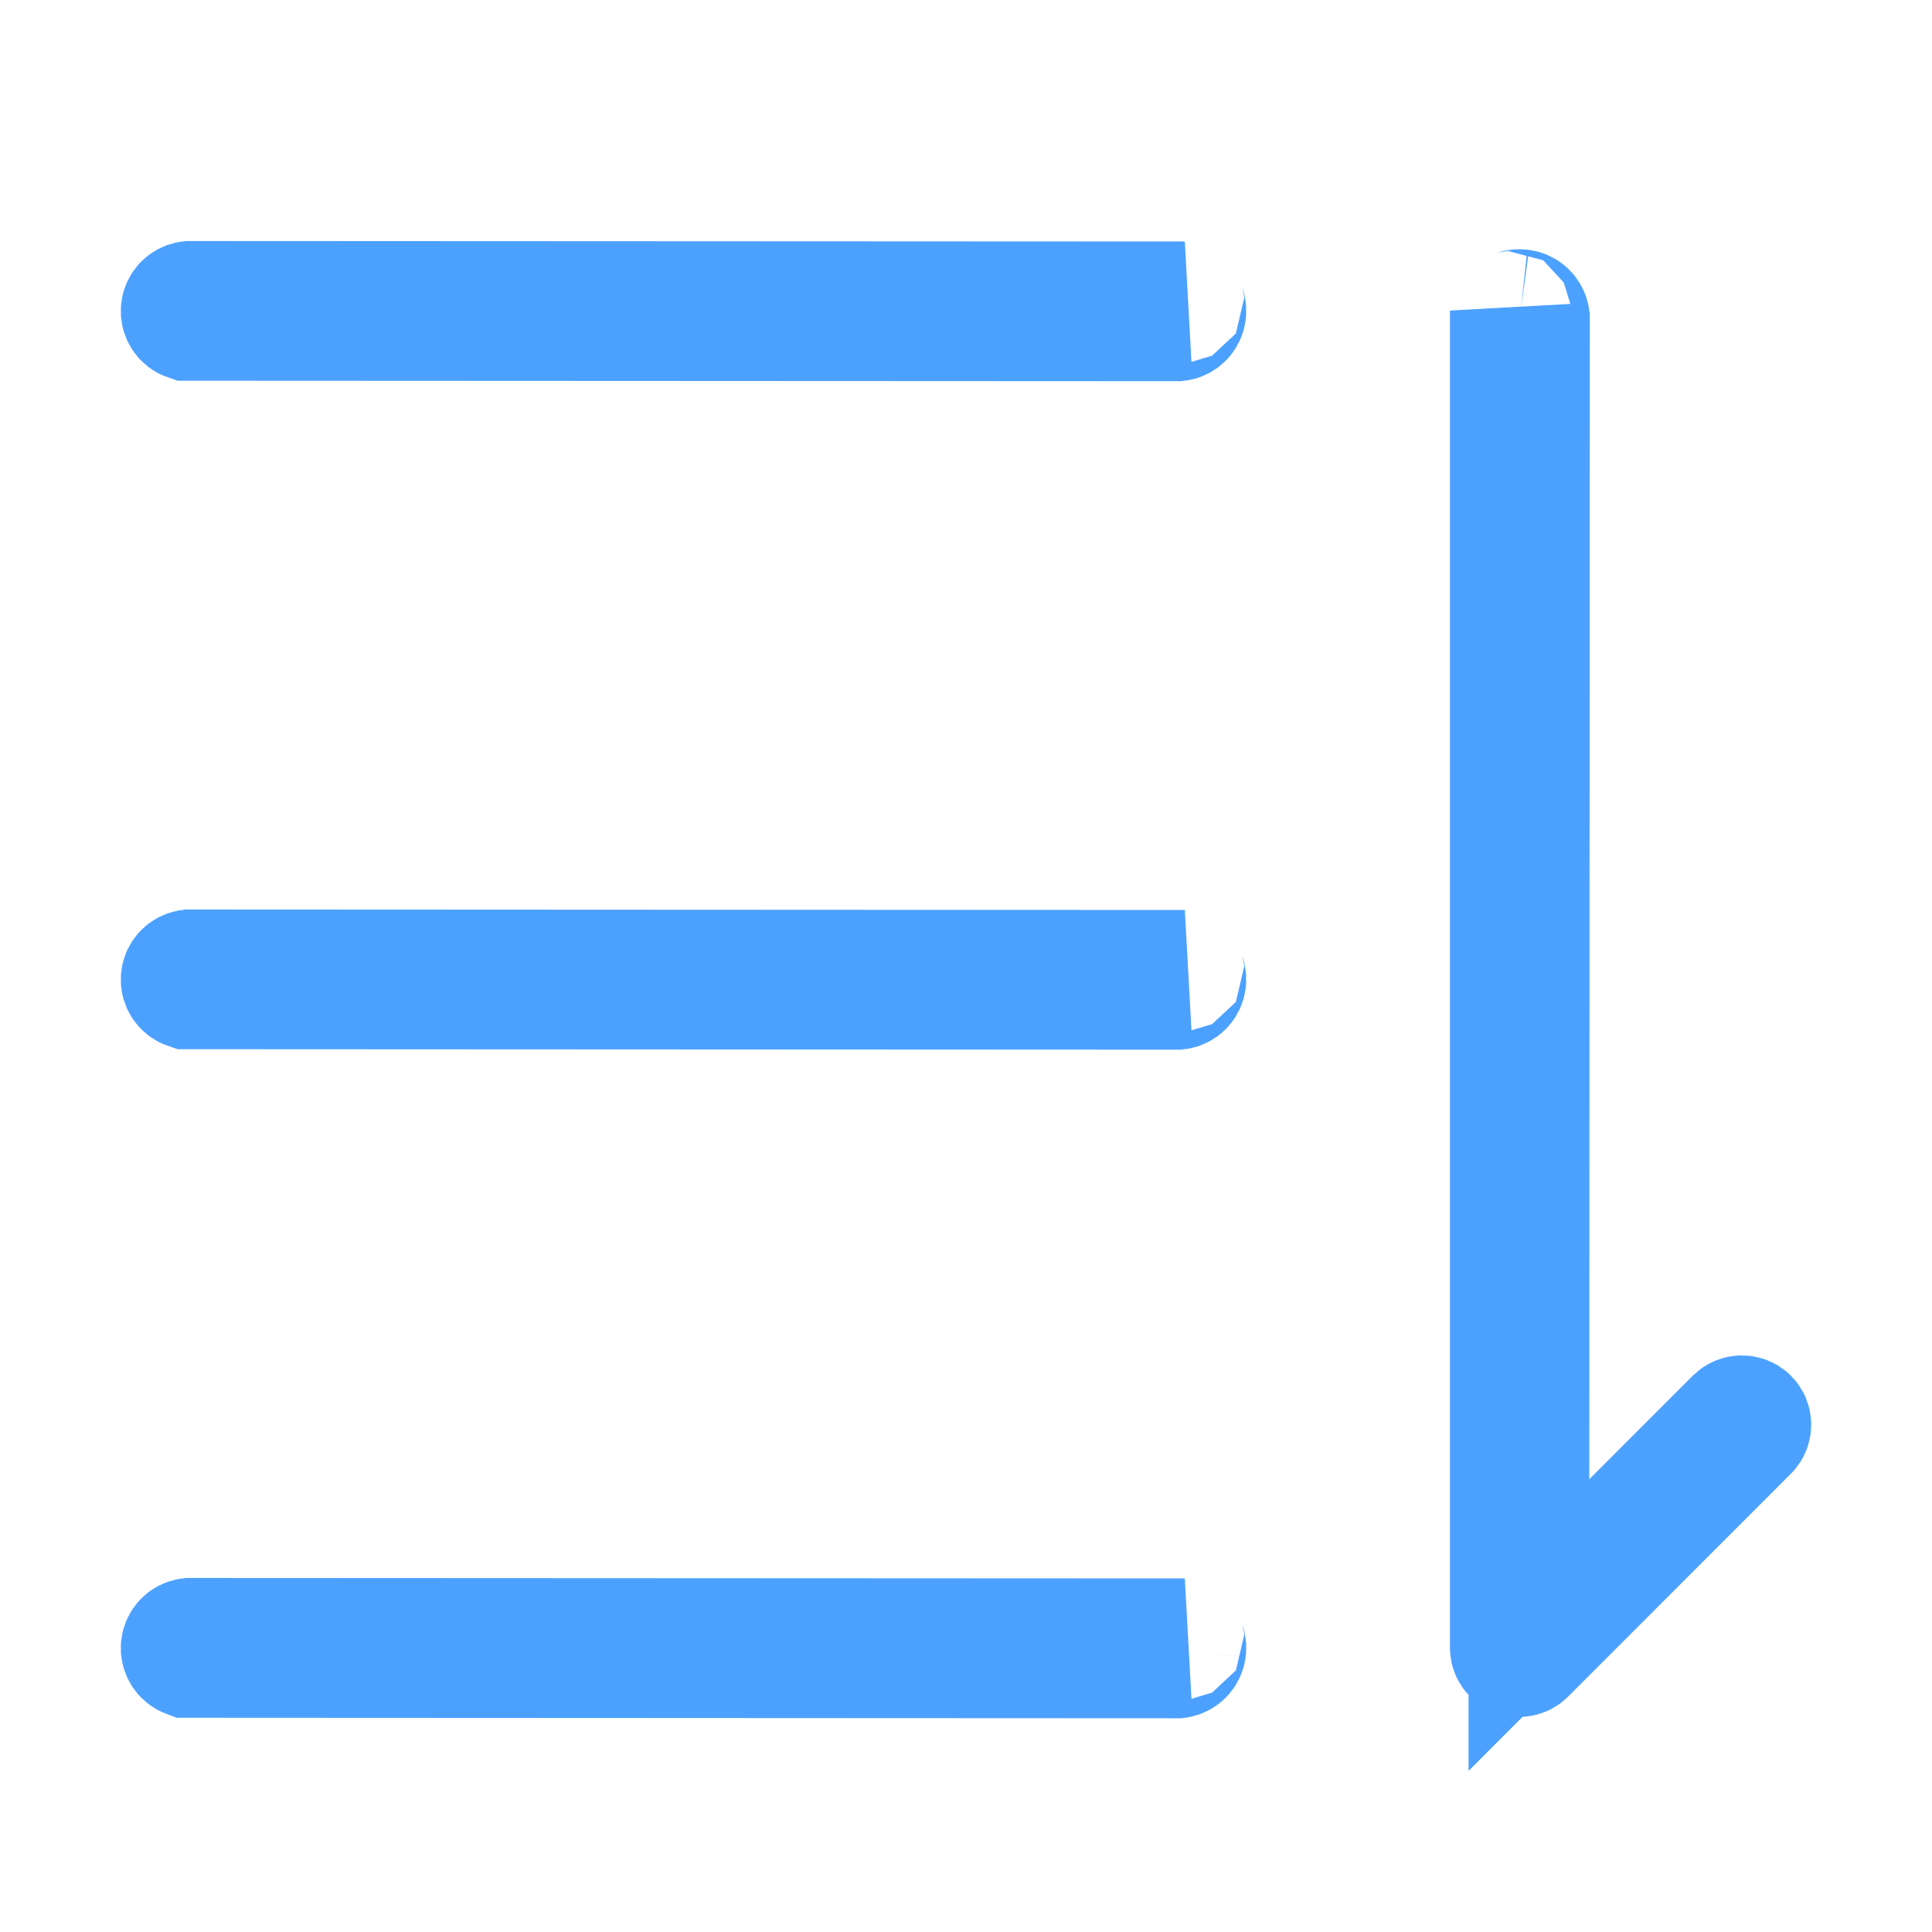
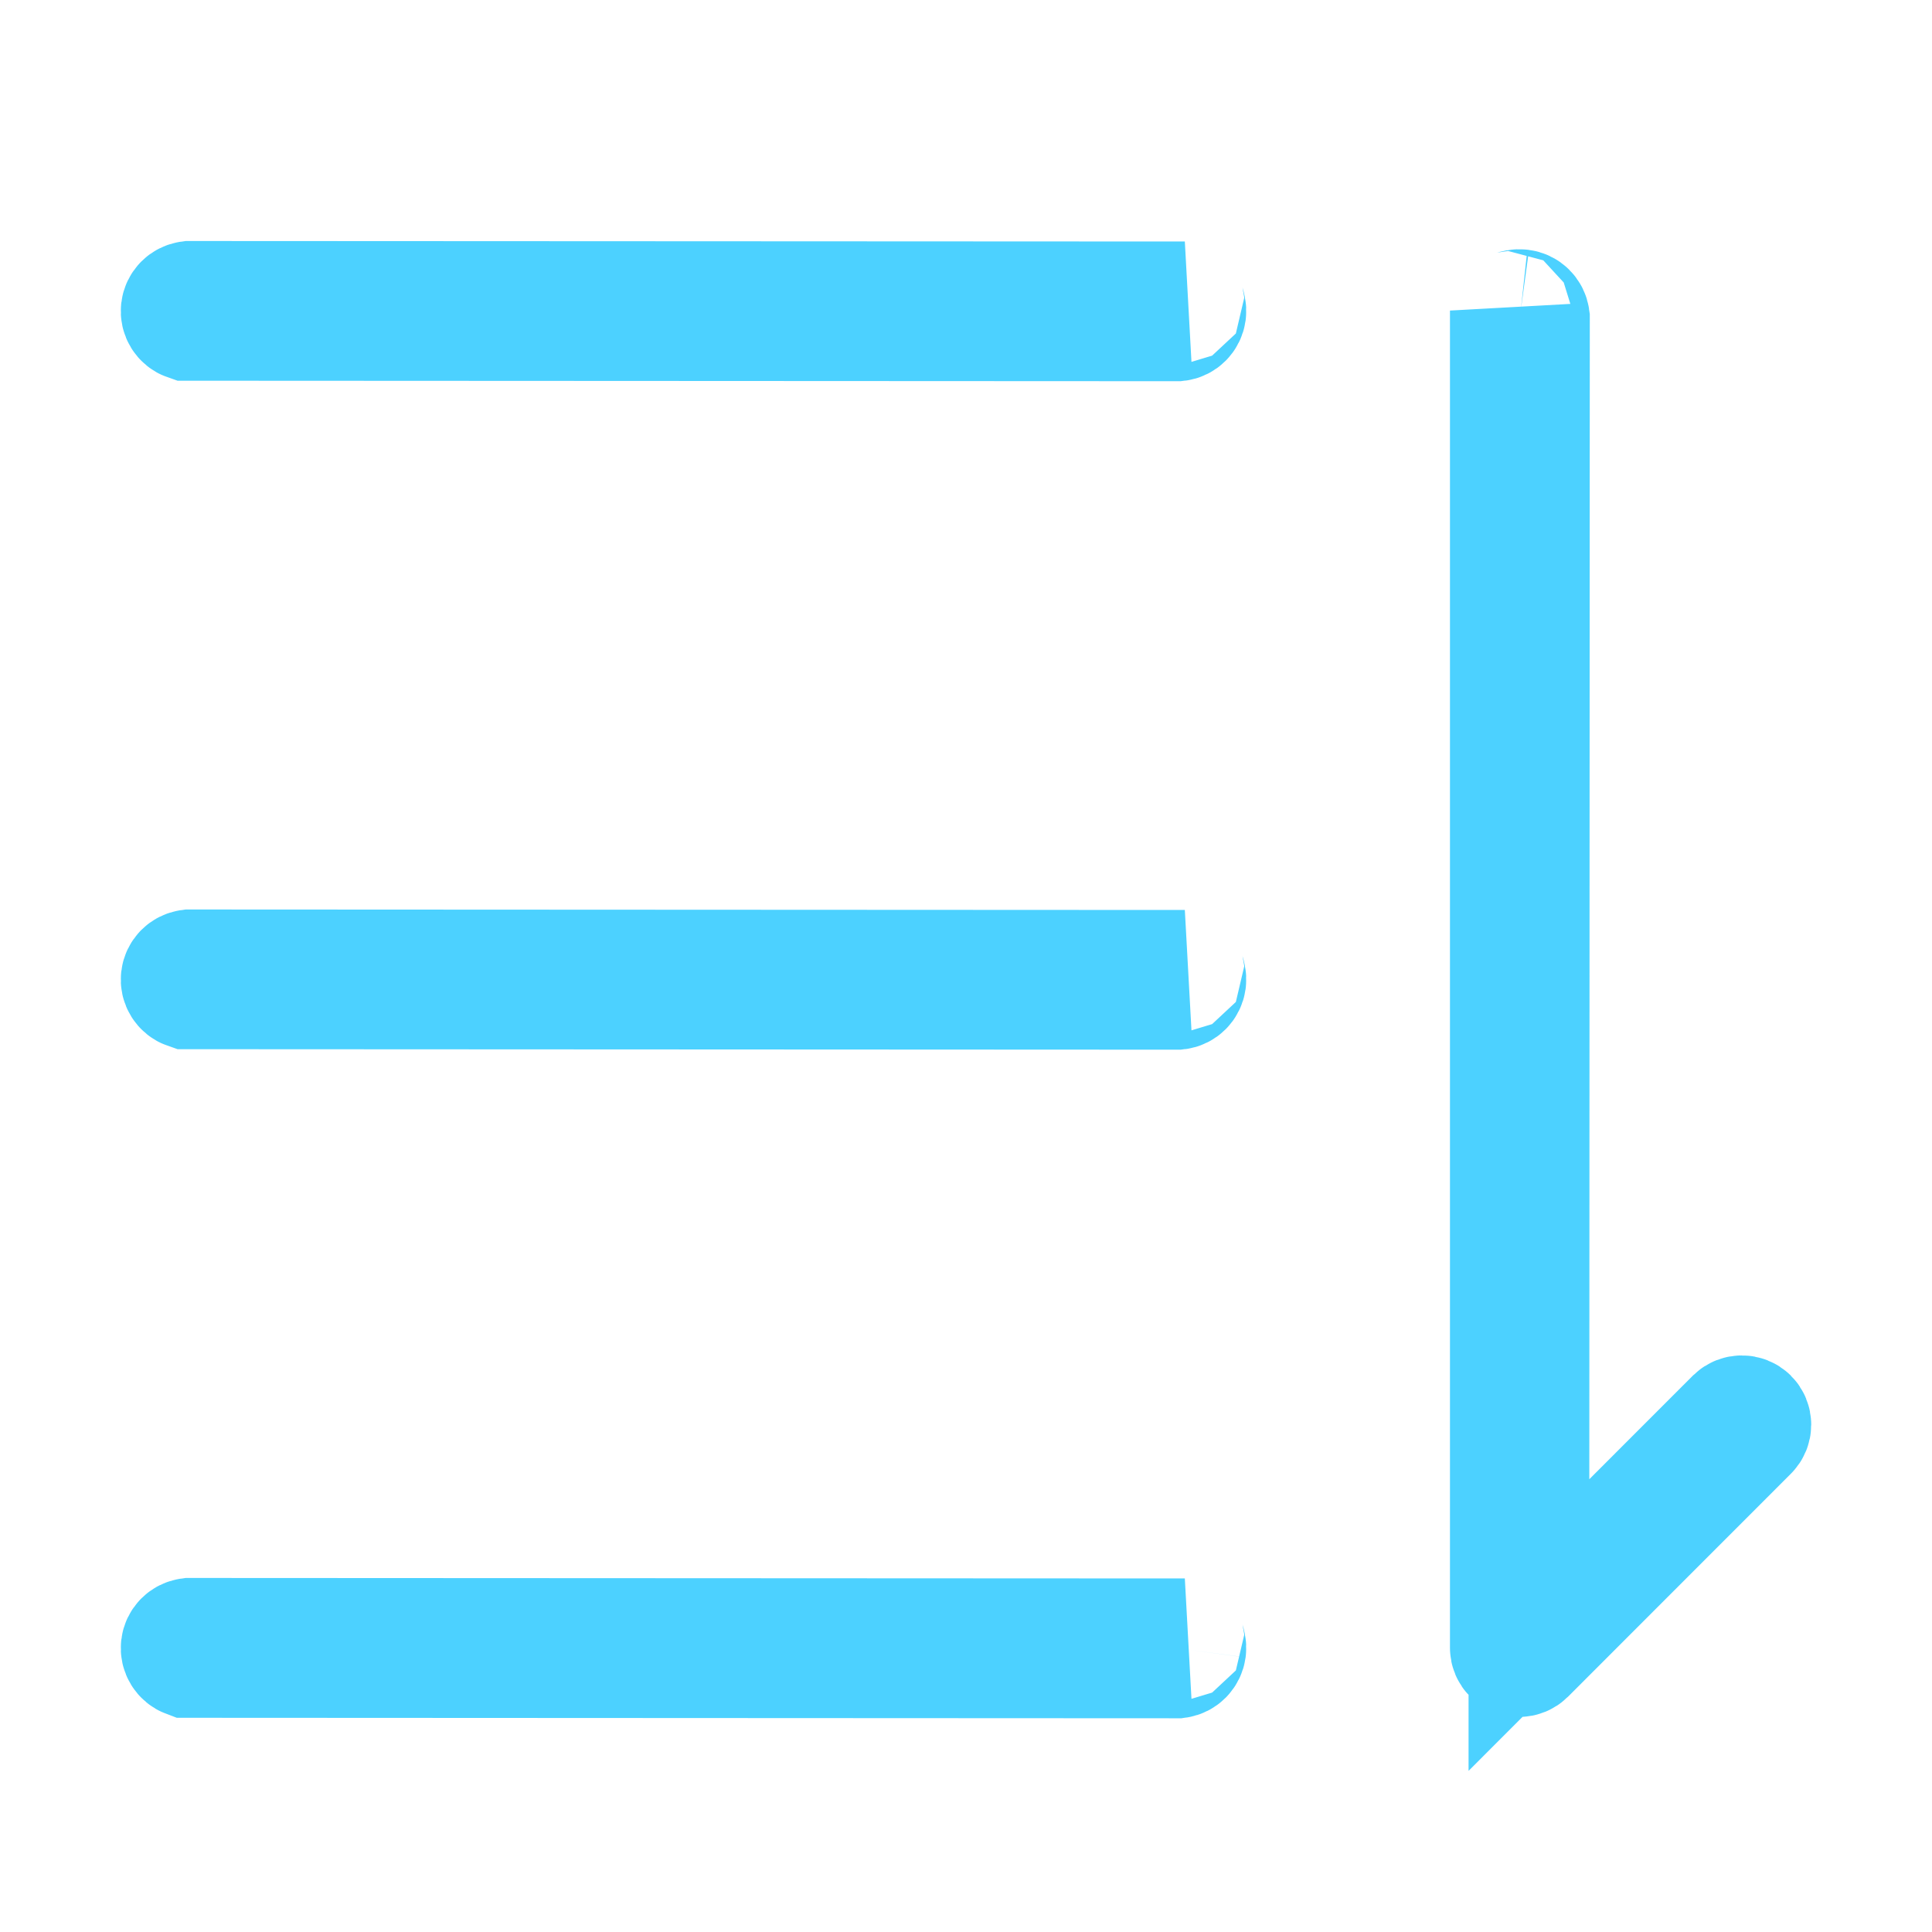
<svg xmlns="http://www.w3.org/2000/svg" width="16px" height="16px" viewBox="0 0 16 16" version="1.1">
  <g id="页面-1" stroke="none" stroke-width="1" fill="none" fill-rule="evenodd" stroke-opacity="0.7">
-     <g id="资产备份-66" transform="translate(-335, -272)" fill-rule="nonzero" stroke="#007AFF">
+     <g id="资产备份-66" transform="translate(-335, -272)" fill-rule="nonzero" stroke="#00BEFF">
      <g id="排序" transform="translate(335, 272)">
        <path d="M1.554,13.726 L9.75,13.73 C9.786,13.725 9.815,13.696 9.82,13.659 C9.826,13.615 9.794,13.574 9.812,13.572 L1.571,13.568 C1.534,13.573 1.505,13.602 1.501,13.639 C1.496,13.677 1.519,13.713 1.554,13.726 Z M1.554,8.189 L9.75,8.193 C9.786,8.189 9.815,8.16 9.82,8.123 C9.826,8.078 9.794,8.038 9.812,8.036 L1.571,8.032 C1.534,8.037 1.505,8.066 1.501,8.103 C1.496,8.141 1.519,8.177 1.554,8.189 Z M1.554,2.653 L9.75,2.657 C9.786,2.653 9.815,2.624 9.82,2.587 C9.826,2.542 9.794,2.502 9.812,2.5 L1.571,2.496 C1.534,2.501 1.505,2.53 1.501,2.567 C1.496,2.605 1.519,2.641 1.554,2.653 Z M14.373,11.746 L12.662,13.458 L12.662,12.251 L12.666,2.635 C12.661,2.598 12.632,2.569 12.595,2.565 C12.551,2.559 12.51,2.59 12.508,2.572 L12.508,13.647 C12.508,13.666 12.516,13.685 12.53,13.698 C12.558,13.726 12.604,13.726 12.633,13.697 L14.478,11.851 C14.507,11.822 14.507,11.775 14.478,11.746 C14.449,11.718 14.402,11.718 14.373,11.746 Z" id="Fill-1" />
      </g>
    </g>
  </g>
</svg>
